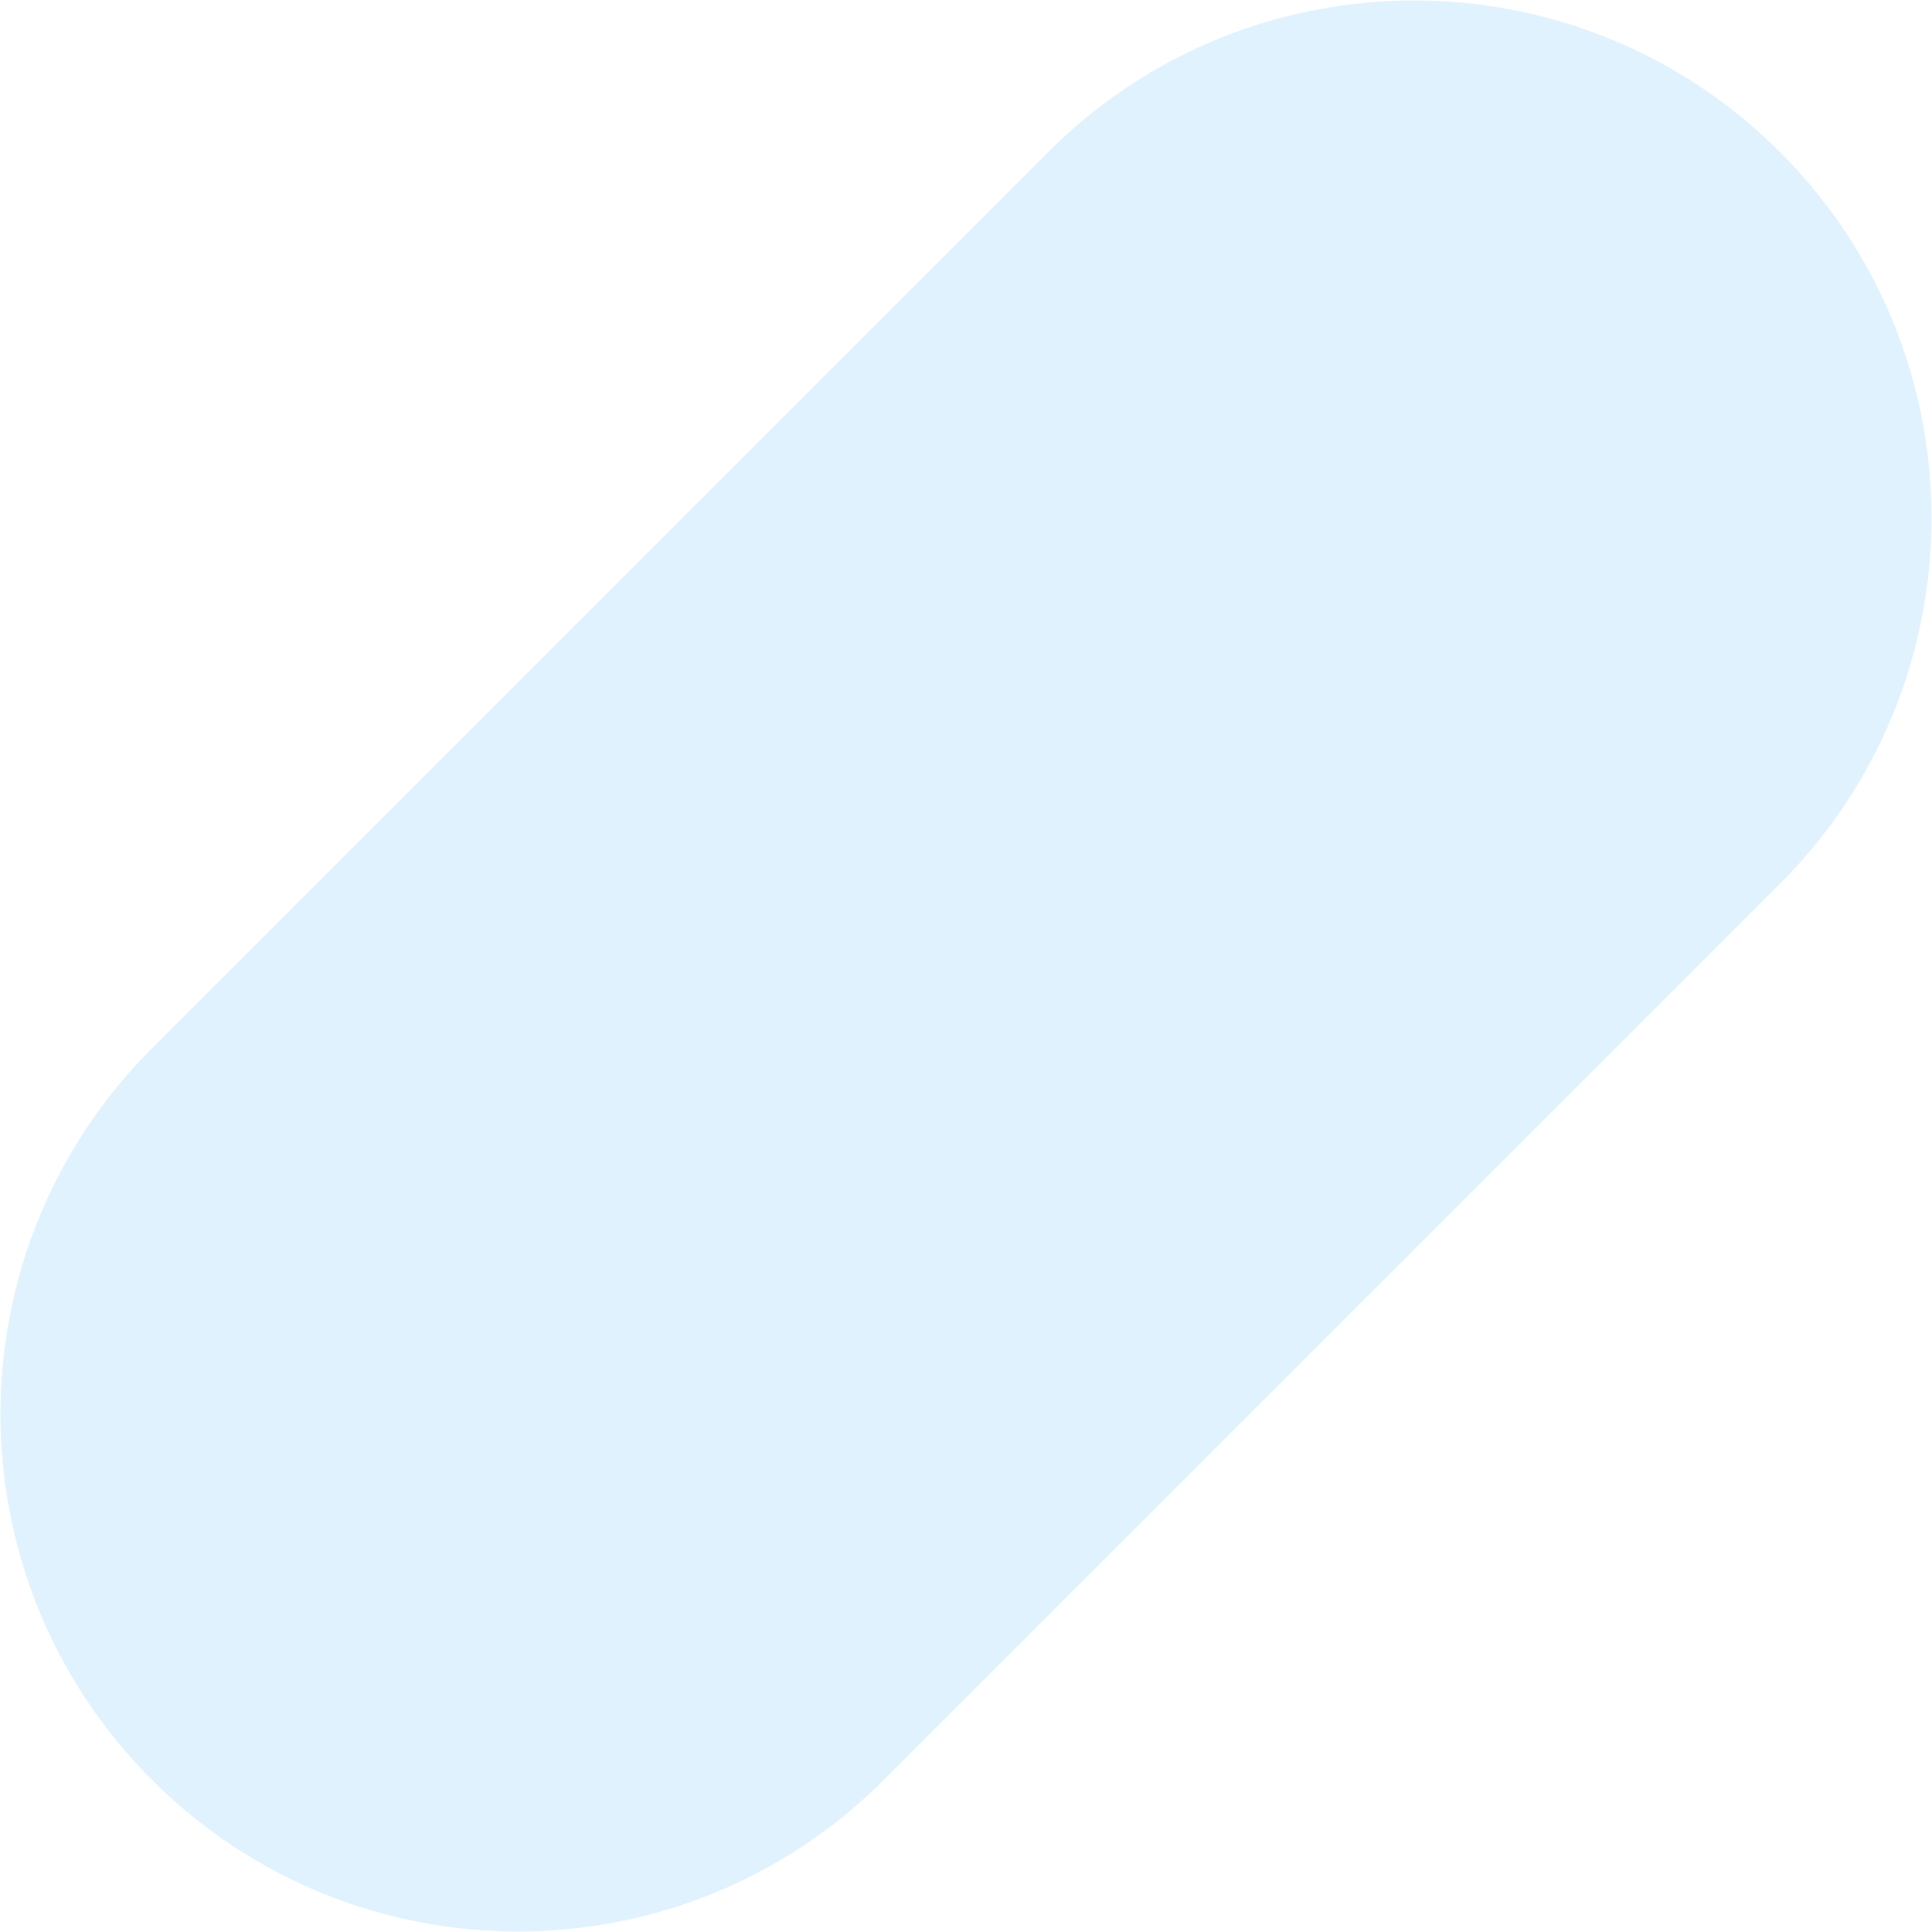
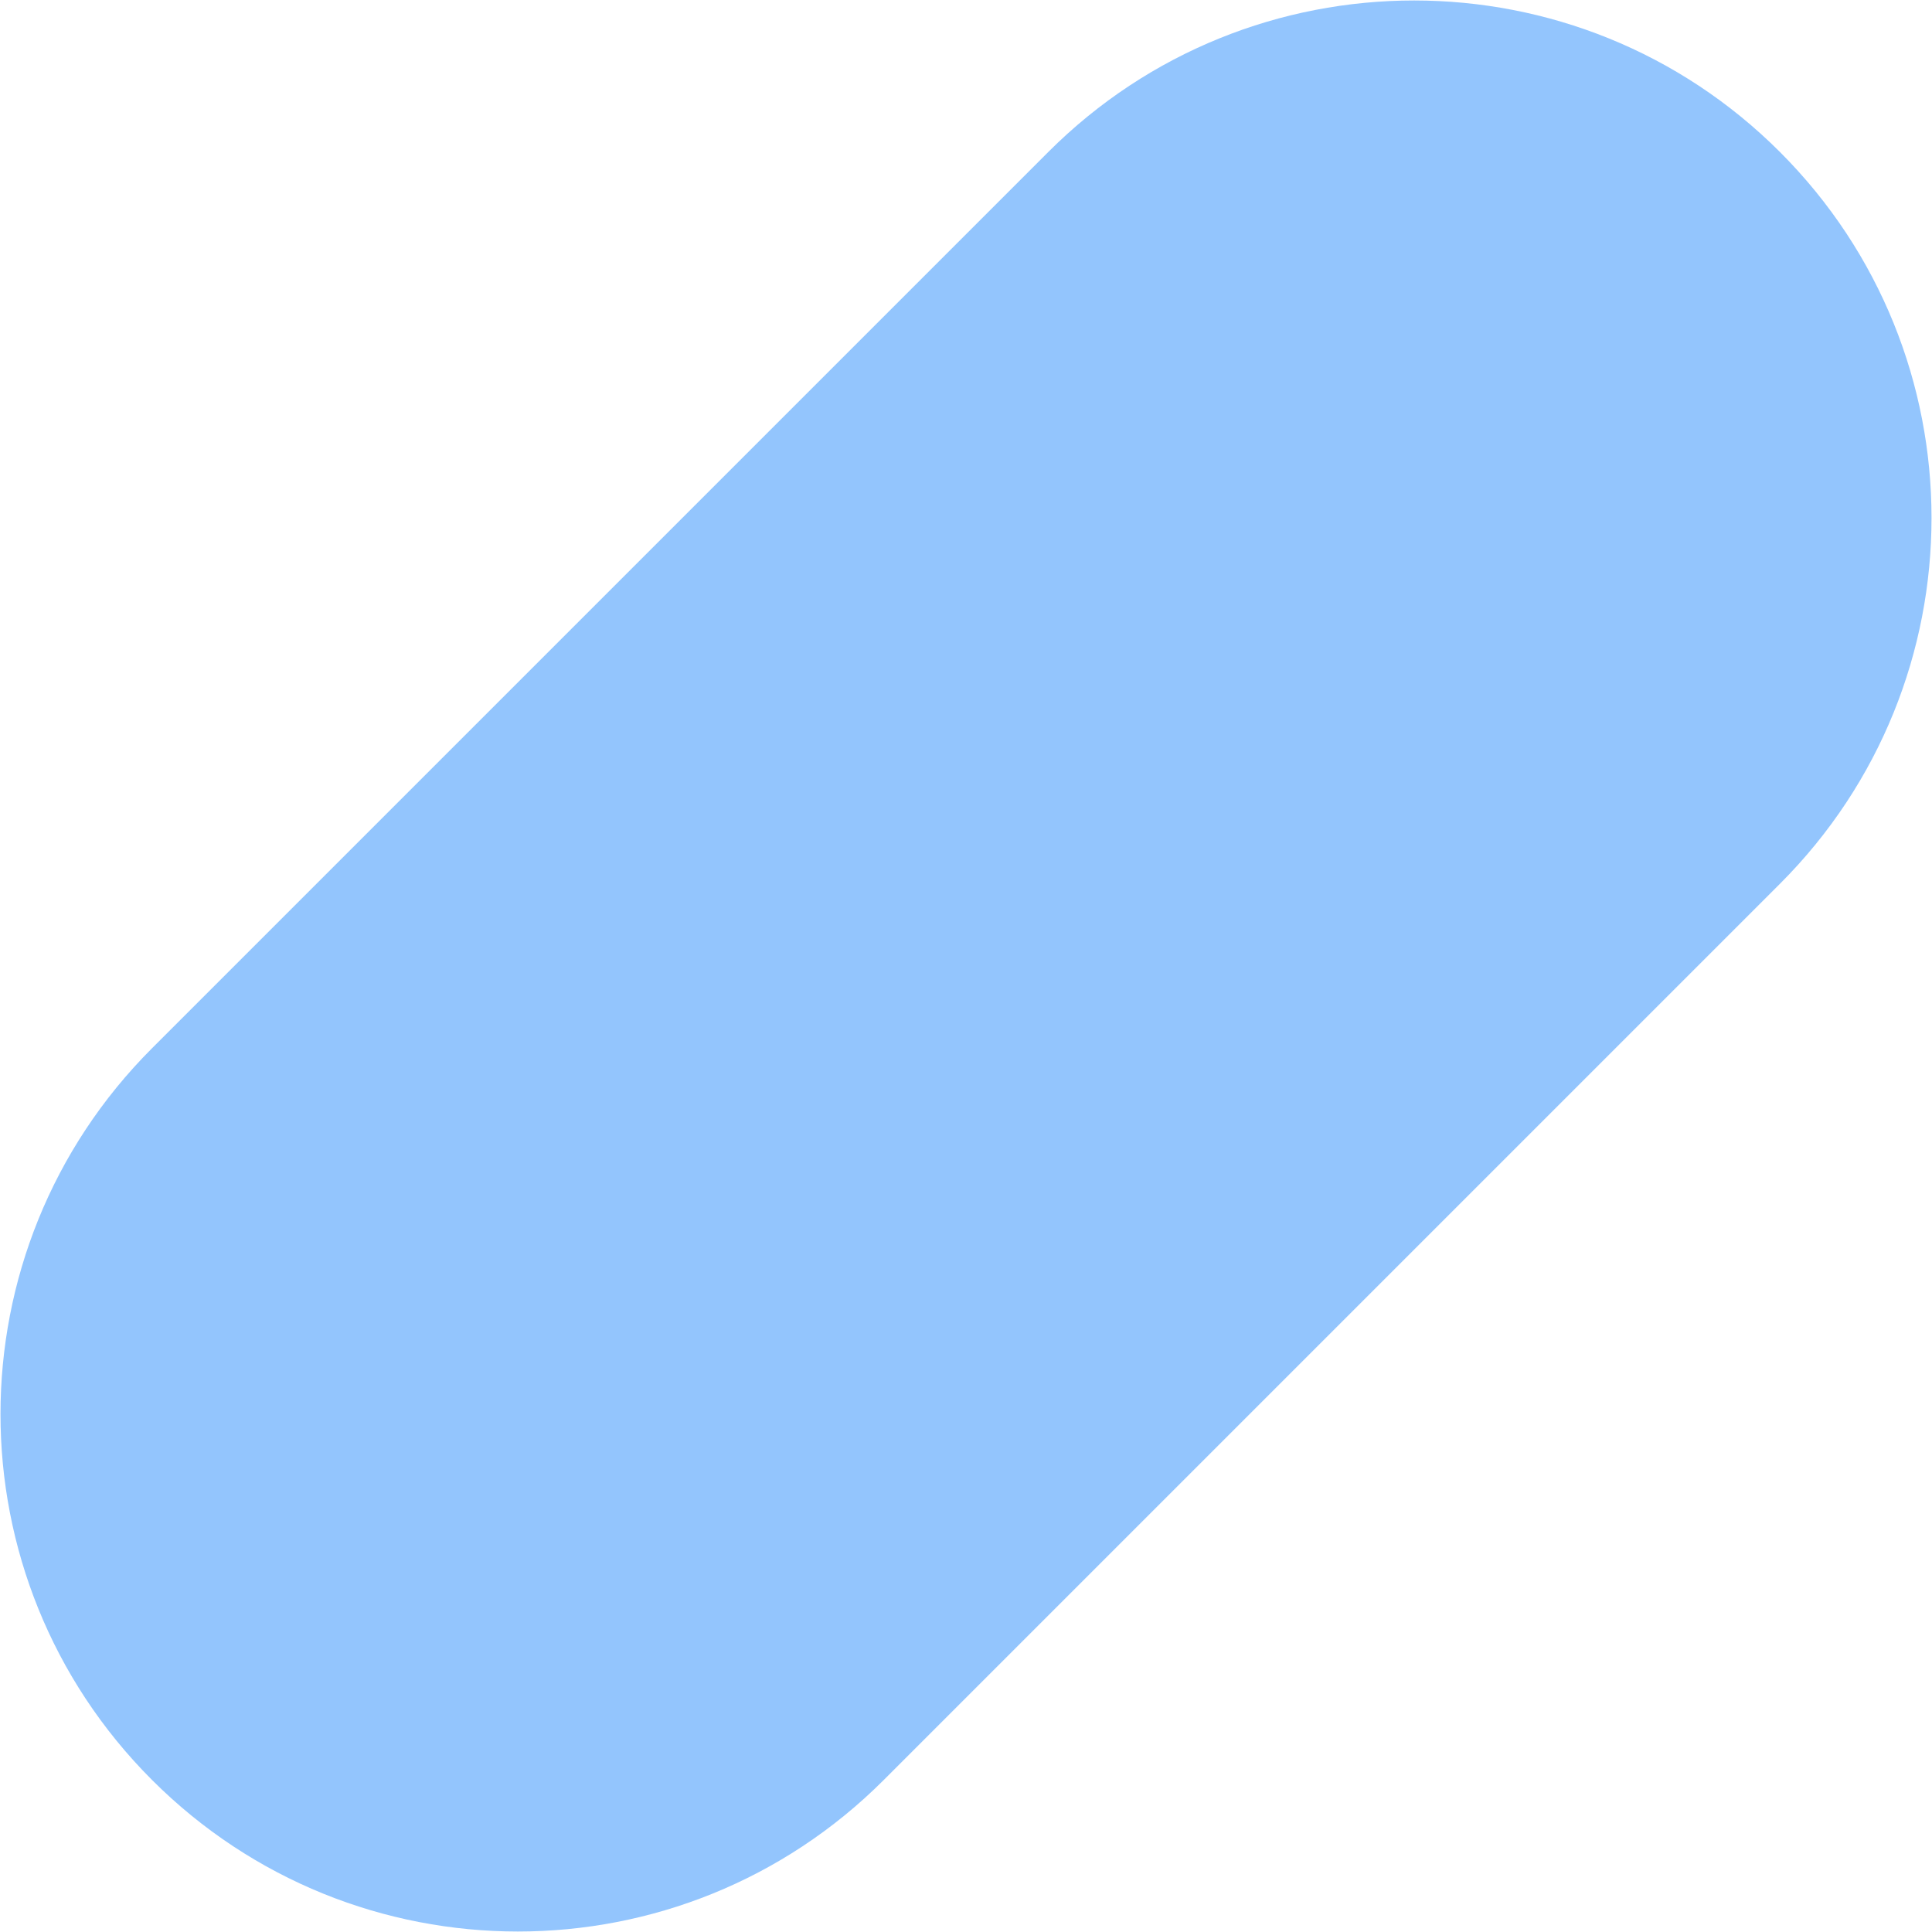
<svg xmlns="http://www.w3.org/2000/svg" width="814" height="814">
-   <rect width="436" height="970" x="774" y="-62" fill="#e0f2fe" fill-rule="evenodd" rx="218" transform="rotate(45 718.814 -291.157)" />
+   <rect width="436" height="970" x="774" y="-62" fill="#93c5fd" fill-rule="evenodd" rx="218" transform="rotate(45 718.814 -291.157)" />
</svg>
